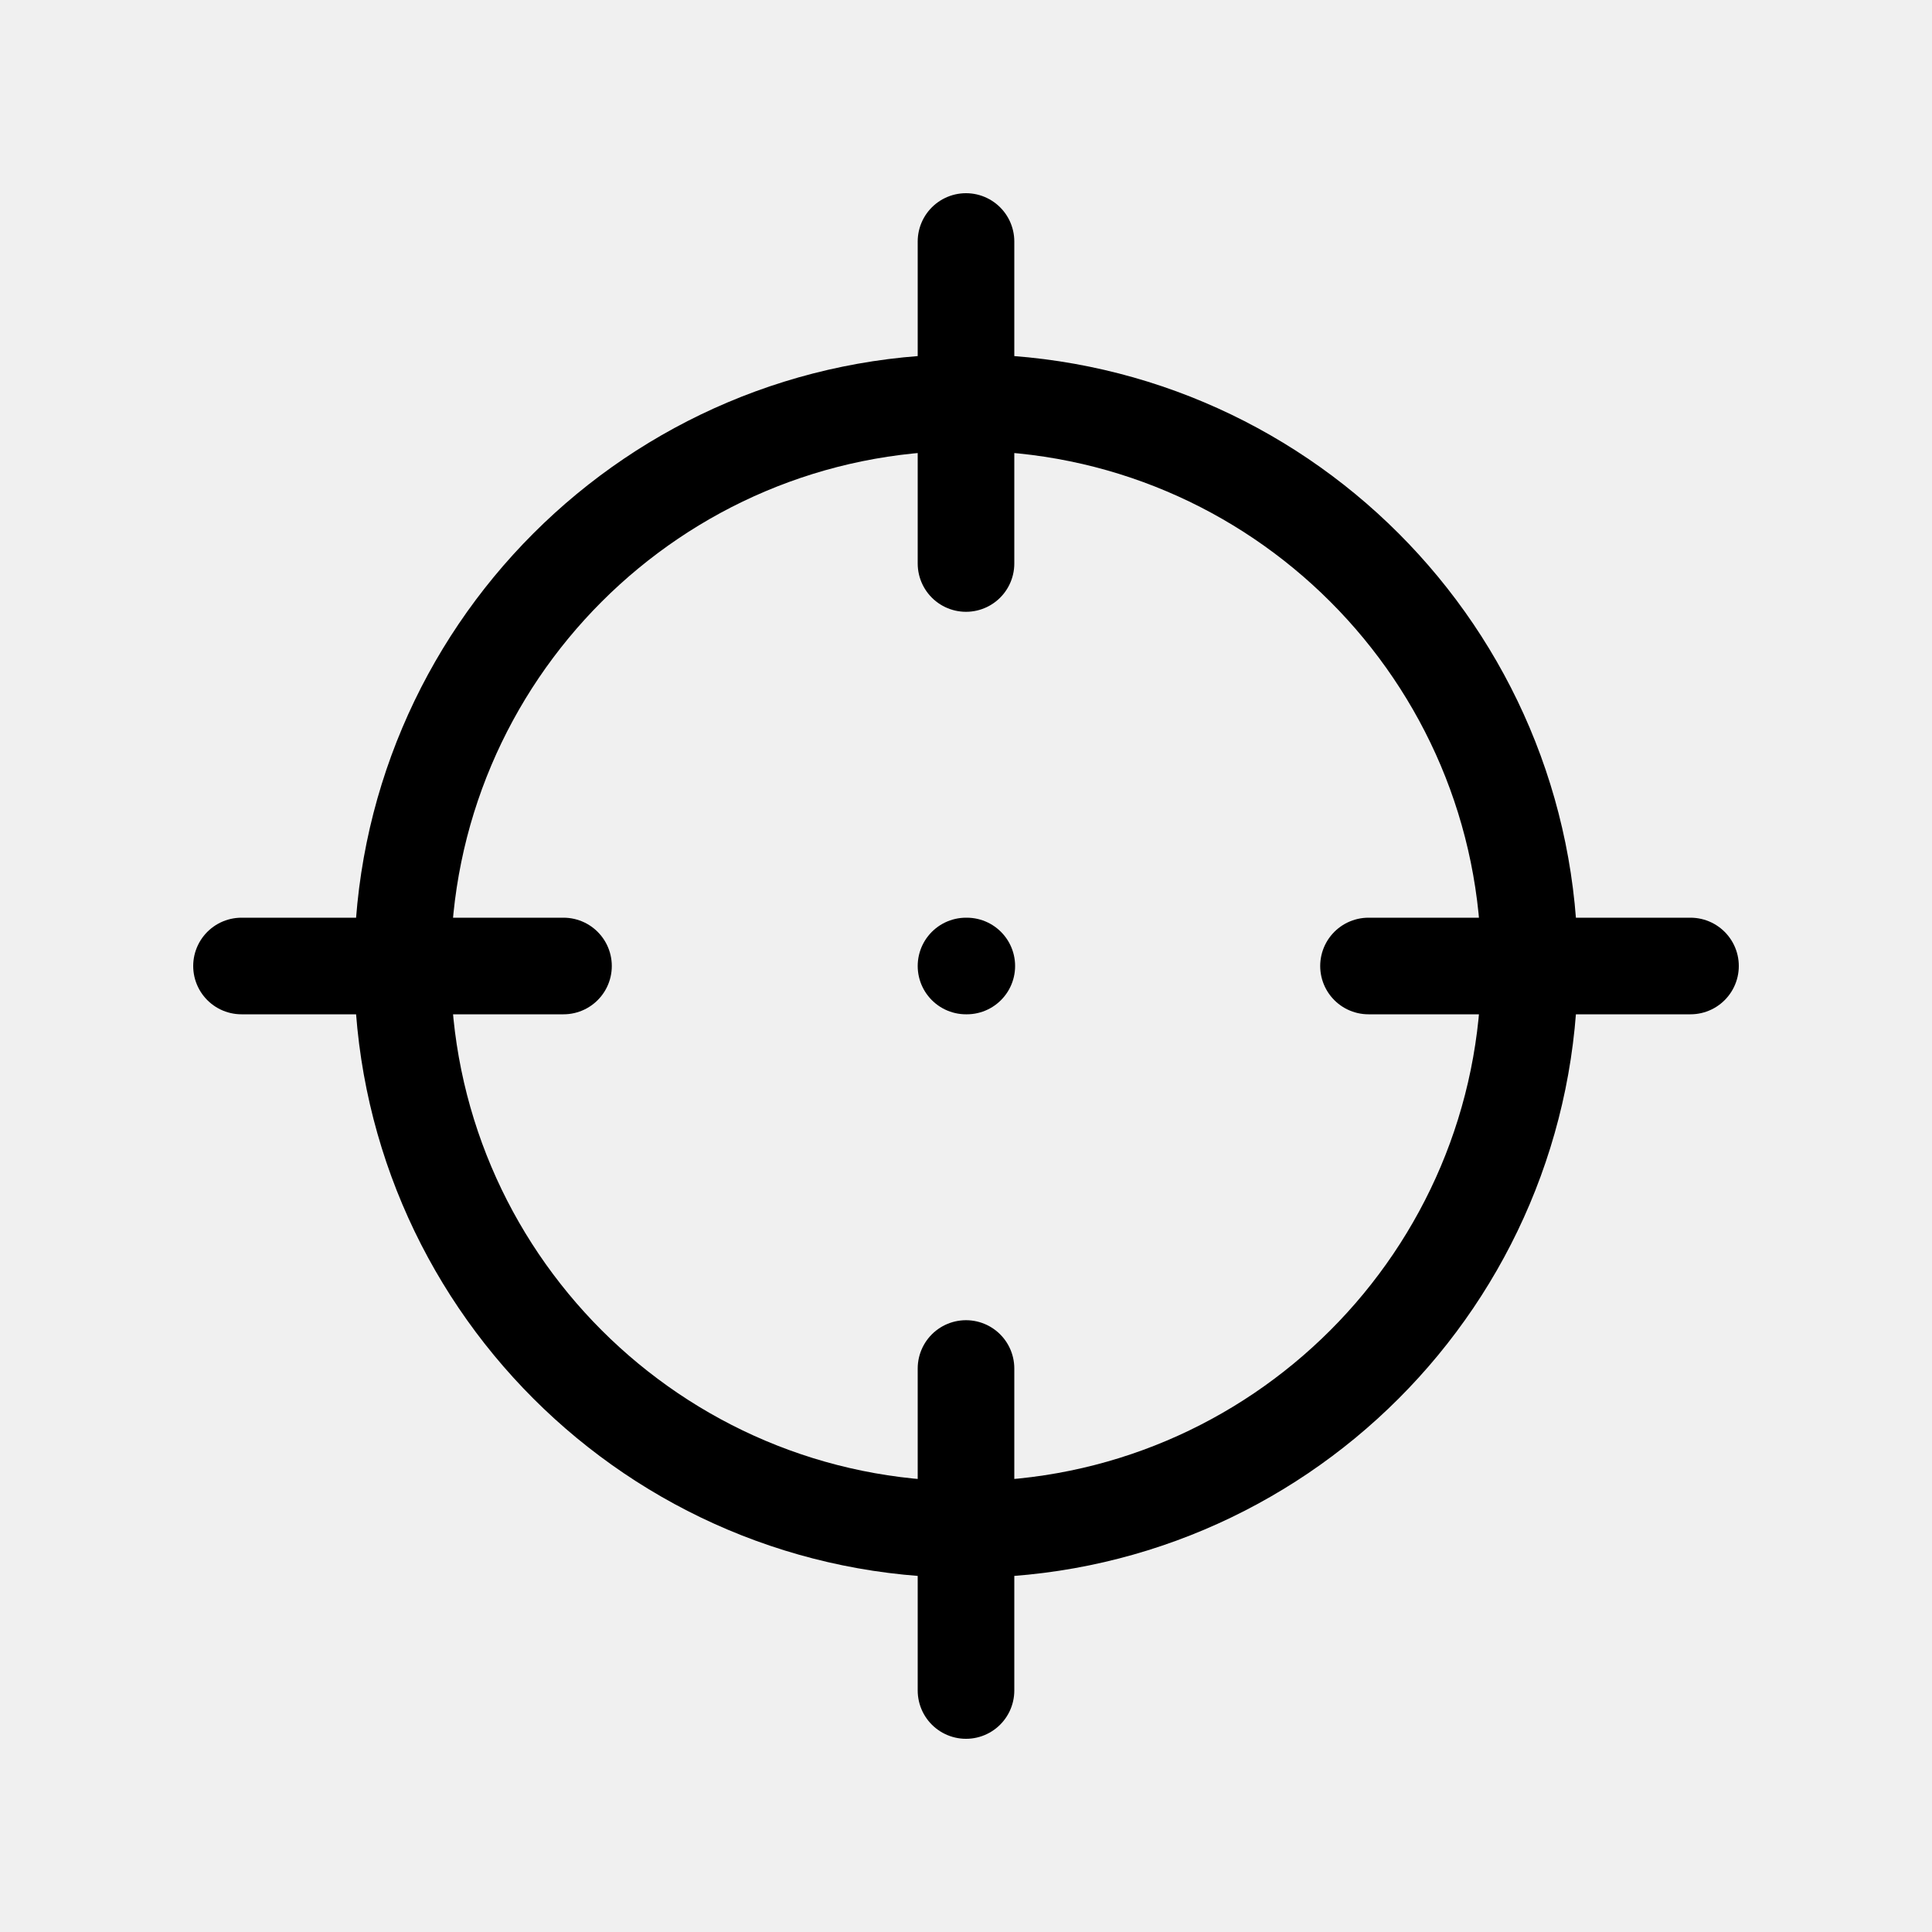
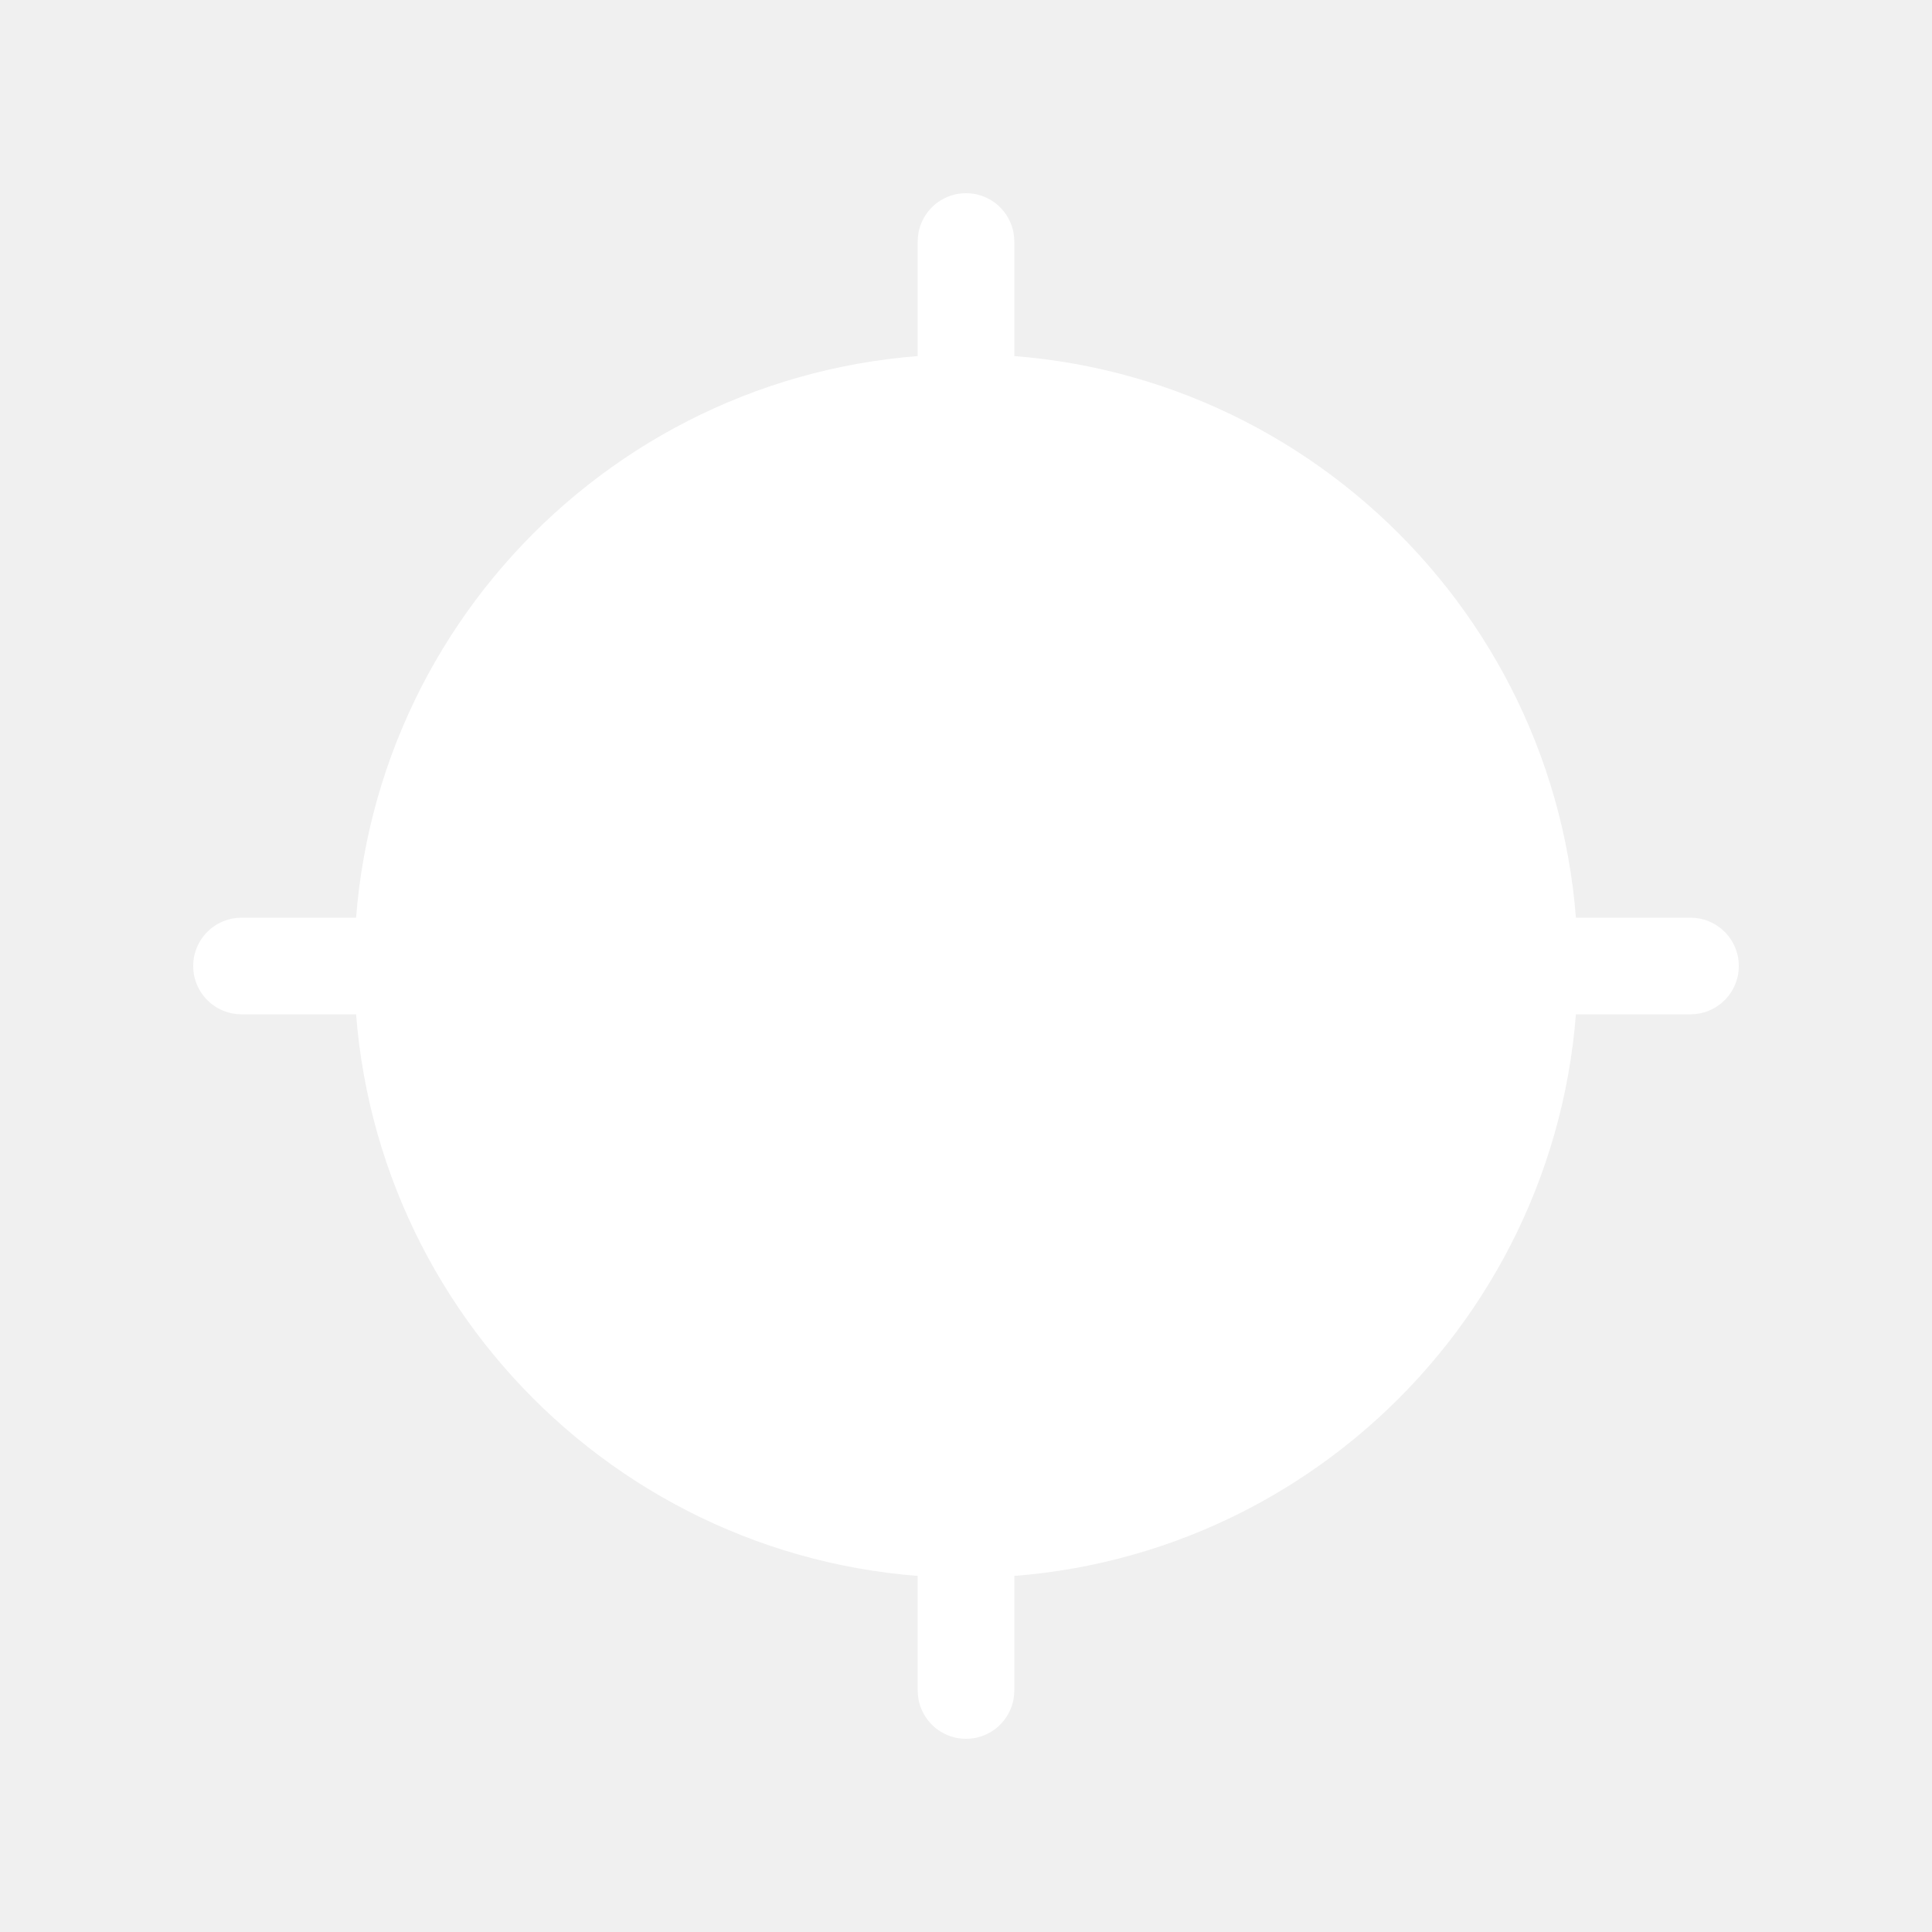
- <svg xmlns="http://www.w3.org/2000/svg" width="800px" height="800px" viewBox="0 0 24 24" fill="none">
+ <svg xmlns="http://www.w3.org/2000/svg" width="800px" height="800px" viewBox="0 0 24 24" fill="#FFFFFF">
  <g id="SVGRepo_bgCarrier" stroke-width="0" />
  <g id="SVGRepo_tracerCarrier" stroke-linecap="round" stroke-linejoin="round" />
  <g id="SVGRepo_iconCarrier">
-     <path d="M12 3V7M12 17V21M3 12H7M17 12H21M12 12H12.01M19 12C19 15.866 15.866 19 12 19C8.134 19 5 15.866 5 12C5 8.134 8.134 5 12 5C15.866 5 19 8.134 19 12Z" stroke="#000000" stroke-width="1.2" stroke-linecap="round" stroke-linejoin="round" />
+     <path d="M12 3V7M12 17V21M3 12H7M17 12H21M12 12H12.01M19 12C19 15.866 15.866 19 12 19C8.134 19 5 15.866 5 12C5 8.134 8.134 5 12 5C15.866 5 19 8.134 19 12Z" stroke="#FFFFFF" stroke-width="1.2" stroke-linecap="round" stroke-linejoin="round" />
  </g>
</svg>
